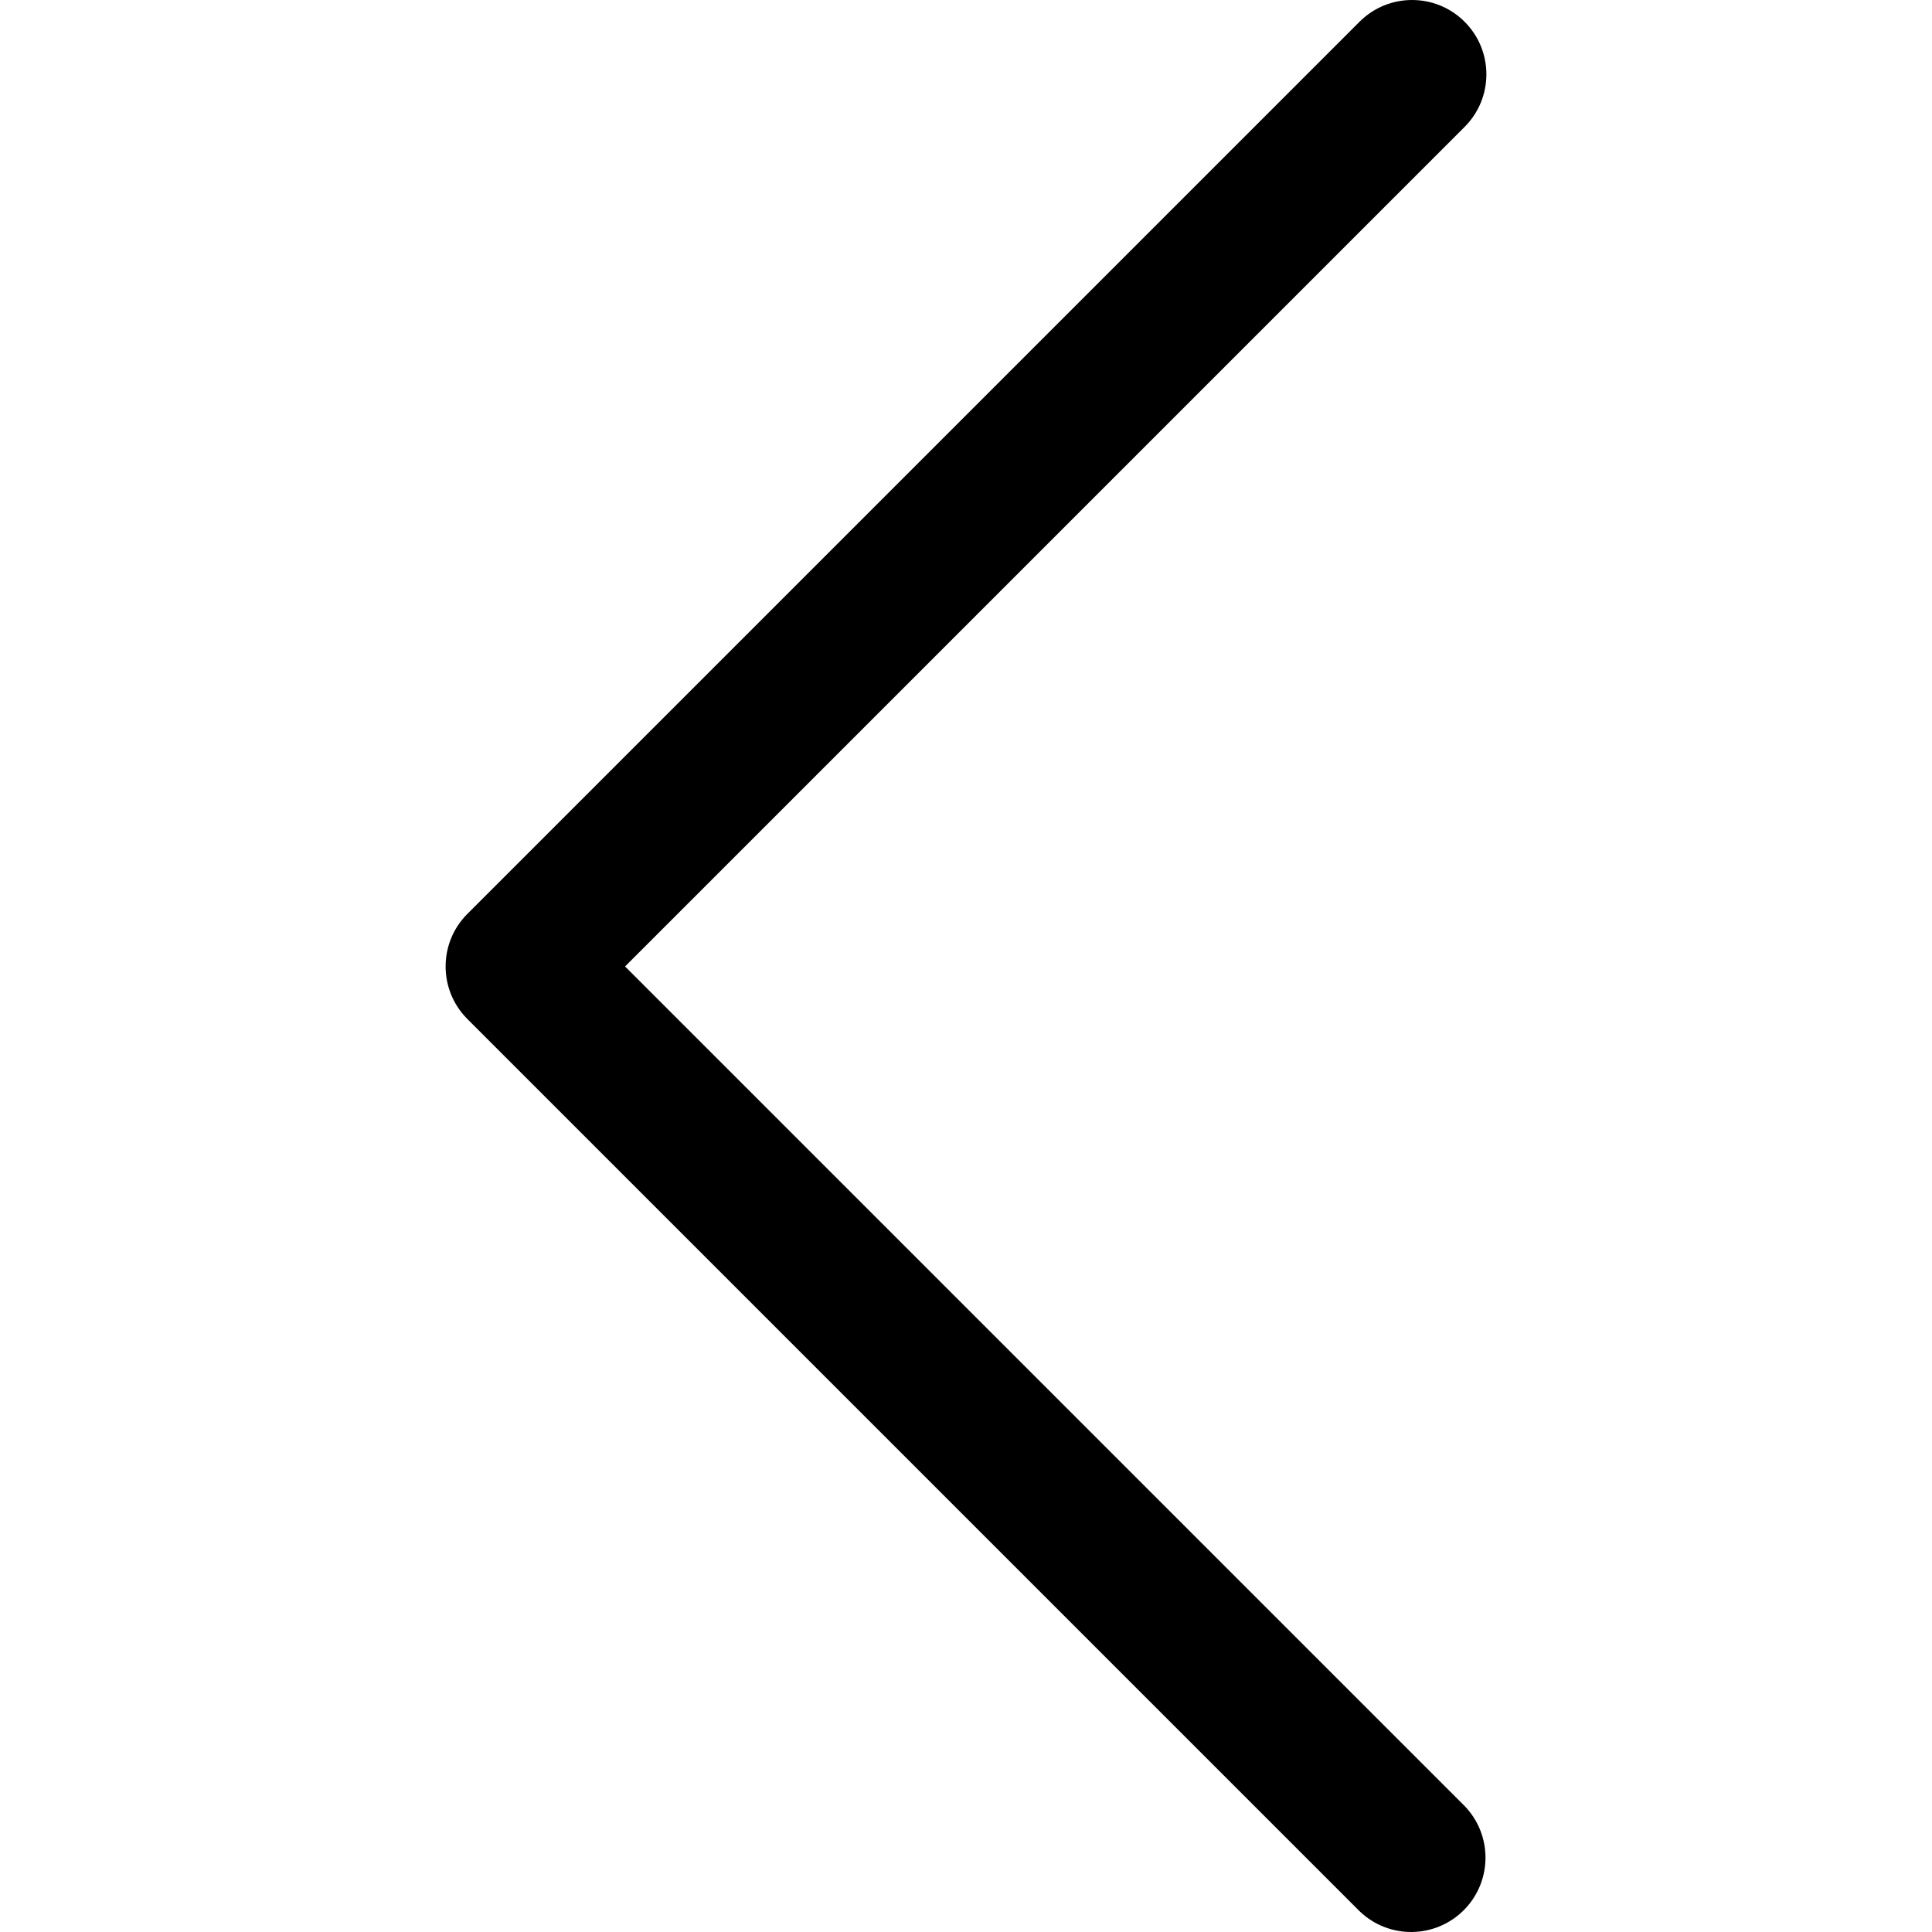
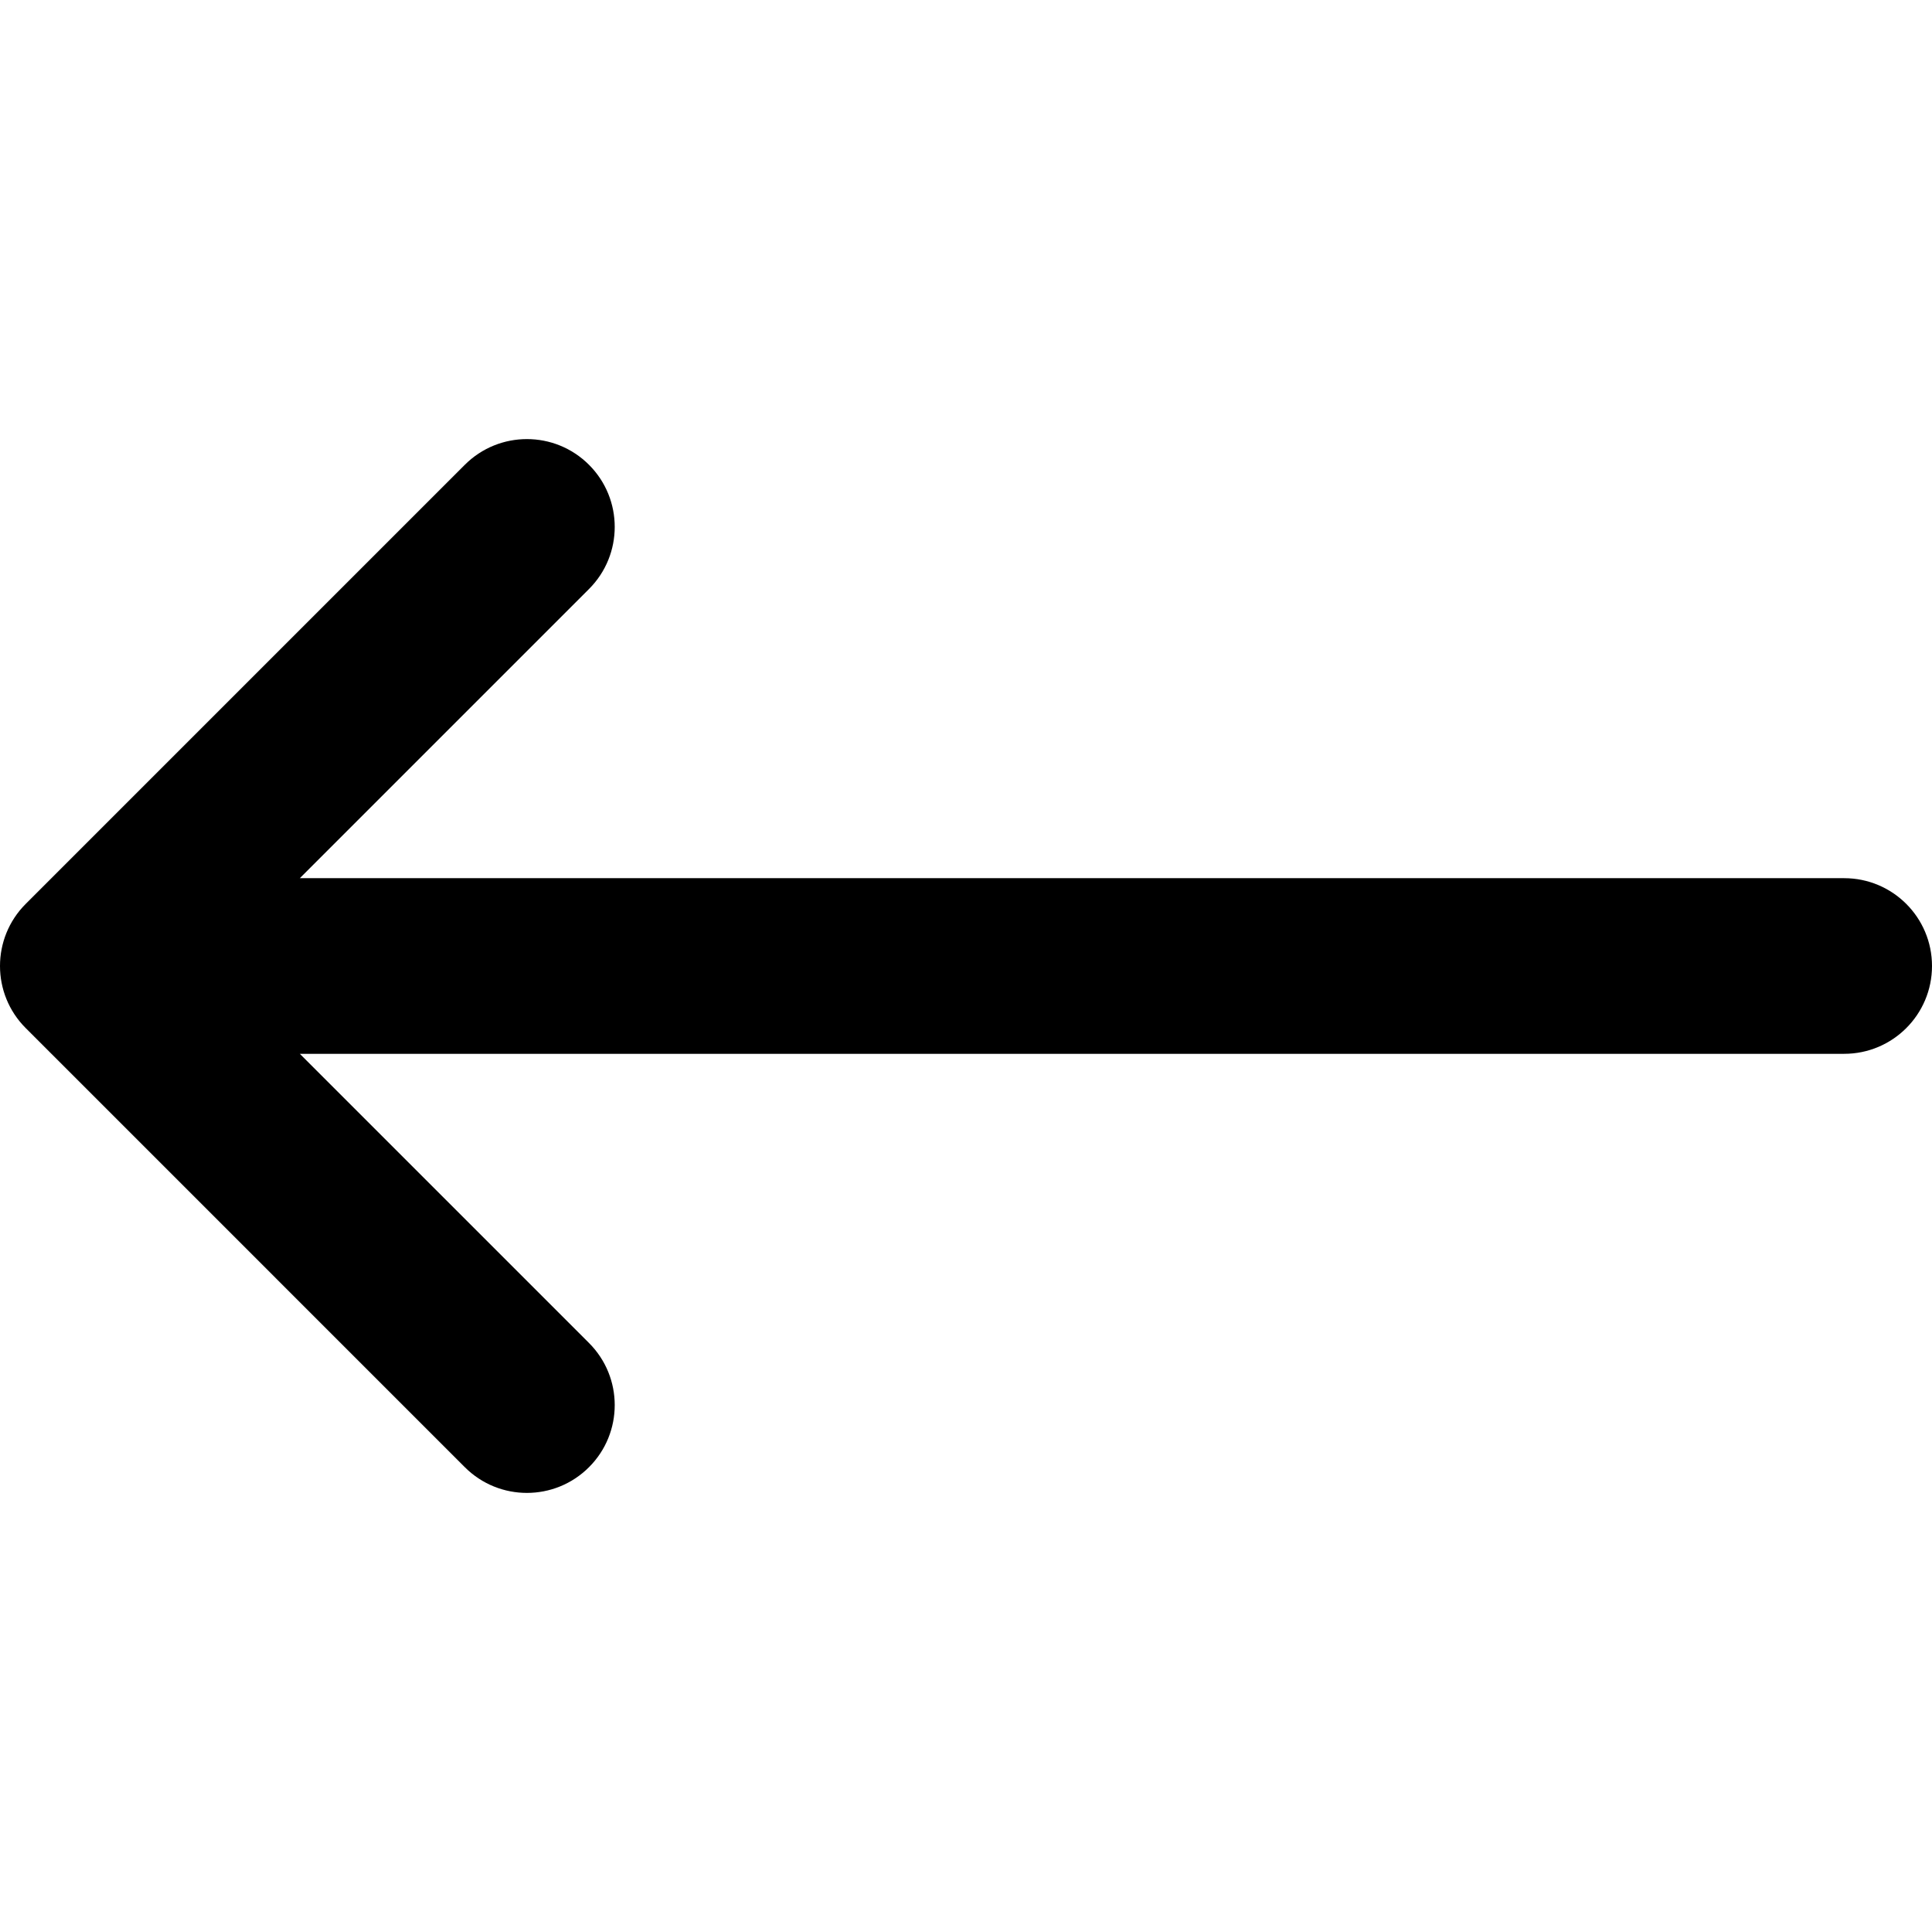
- <svg xmlns="http://www.w3.org/2000/svg" version="1.1" id="Capa_1" x="0px" y="0px" viewBox="0 0 443.52 443.52" style="enable-background:new 0 0 443.52 443.52;" xml:space="preserve">
-   <g>
-     <g>
-       <path d="M143.492,221.863L336.226,29.129c6.663-6.664,6.663-17.468,0-24.132c-6.665-6.662-17.468-6.662-24.132,0l-204.8,204.8    c-6.662,6.664-6.662,17.468,0,24.132l204.8,204.8c6.78,6.548,17.584,6.36,24.132-0.42c6.387-6.614,6.387-17.099,0-23.712    L143.492,221.863z" />
-     </g>
-   </g>
+ <svg xmlns="http://www.w3.org/2000/svg" version="1.1" id="Layer_1" x="0px" y="0px" viewBox="0 0 330 330" style="enable-background:new 0 0 330 330;" xml:space="preserve">
+   <path id="XMLID_28_" d="M315,150H51.213l49.393-49.394c5.858-5.857,5.858-15.355,0-21.213c-5.857-5.857-15.355-5.857-21.213,0  l-75,75c-5.858,5.857-5.858,15.355,0,21.213l75,75C82.323,253.535,86.161,255,90,255c3.839,0,7.678-1.465,10.606-4.394  c5.858-5.857,5.858-15.355,0-21.213L51.213,180H315c8.284,0,15-6.716,15-15S323.284,150,315,150z" />
  <g>
</g>
  <g>
</g>
  <g>
</g>
  <g>
</g>
  <g>
</g>
  <g>
</g>
  <g>
</g>
  <g>
</g>
  <g>
</g>
  <g>
</g>
  <g>
</g>
  <g>
</g>
  <g>
</g>
  <g>
</g>
  <g>
</g>
</svg>
